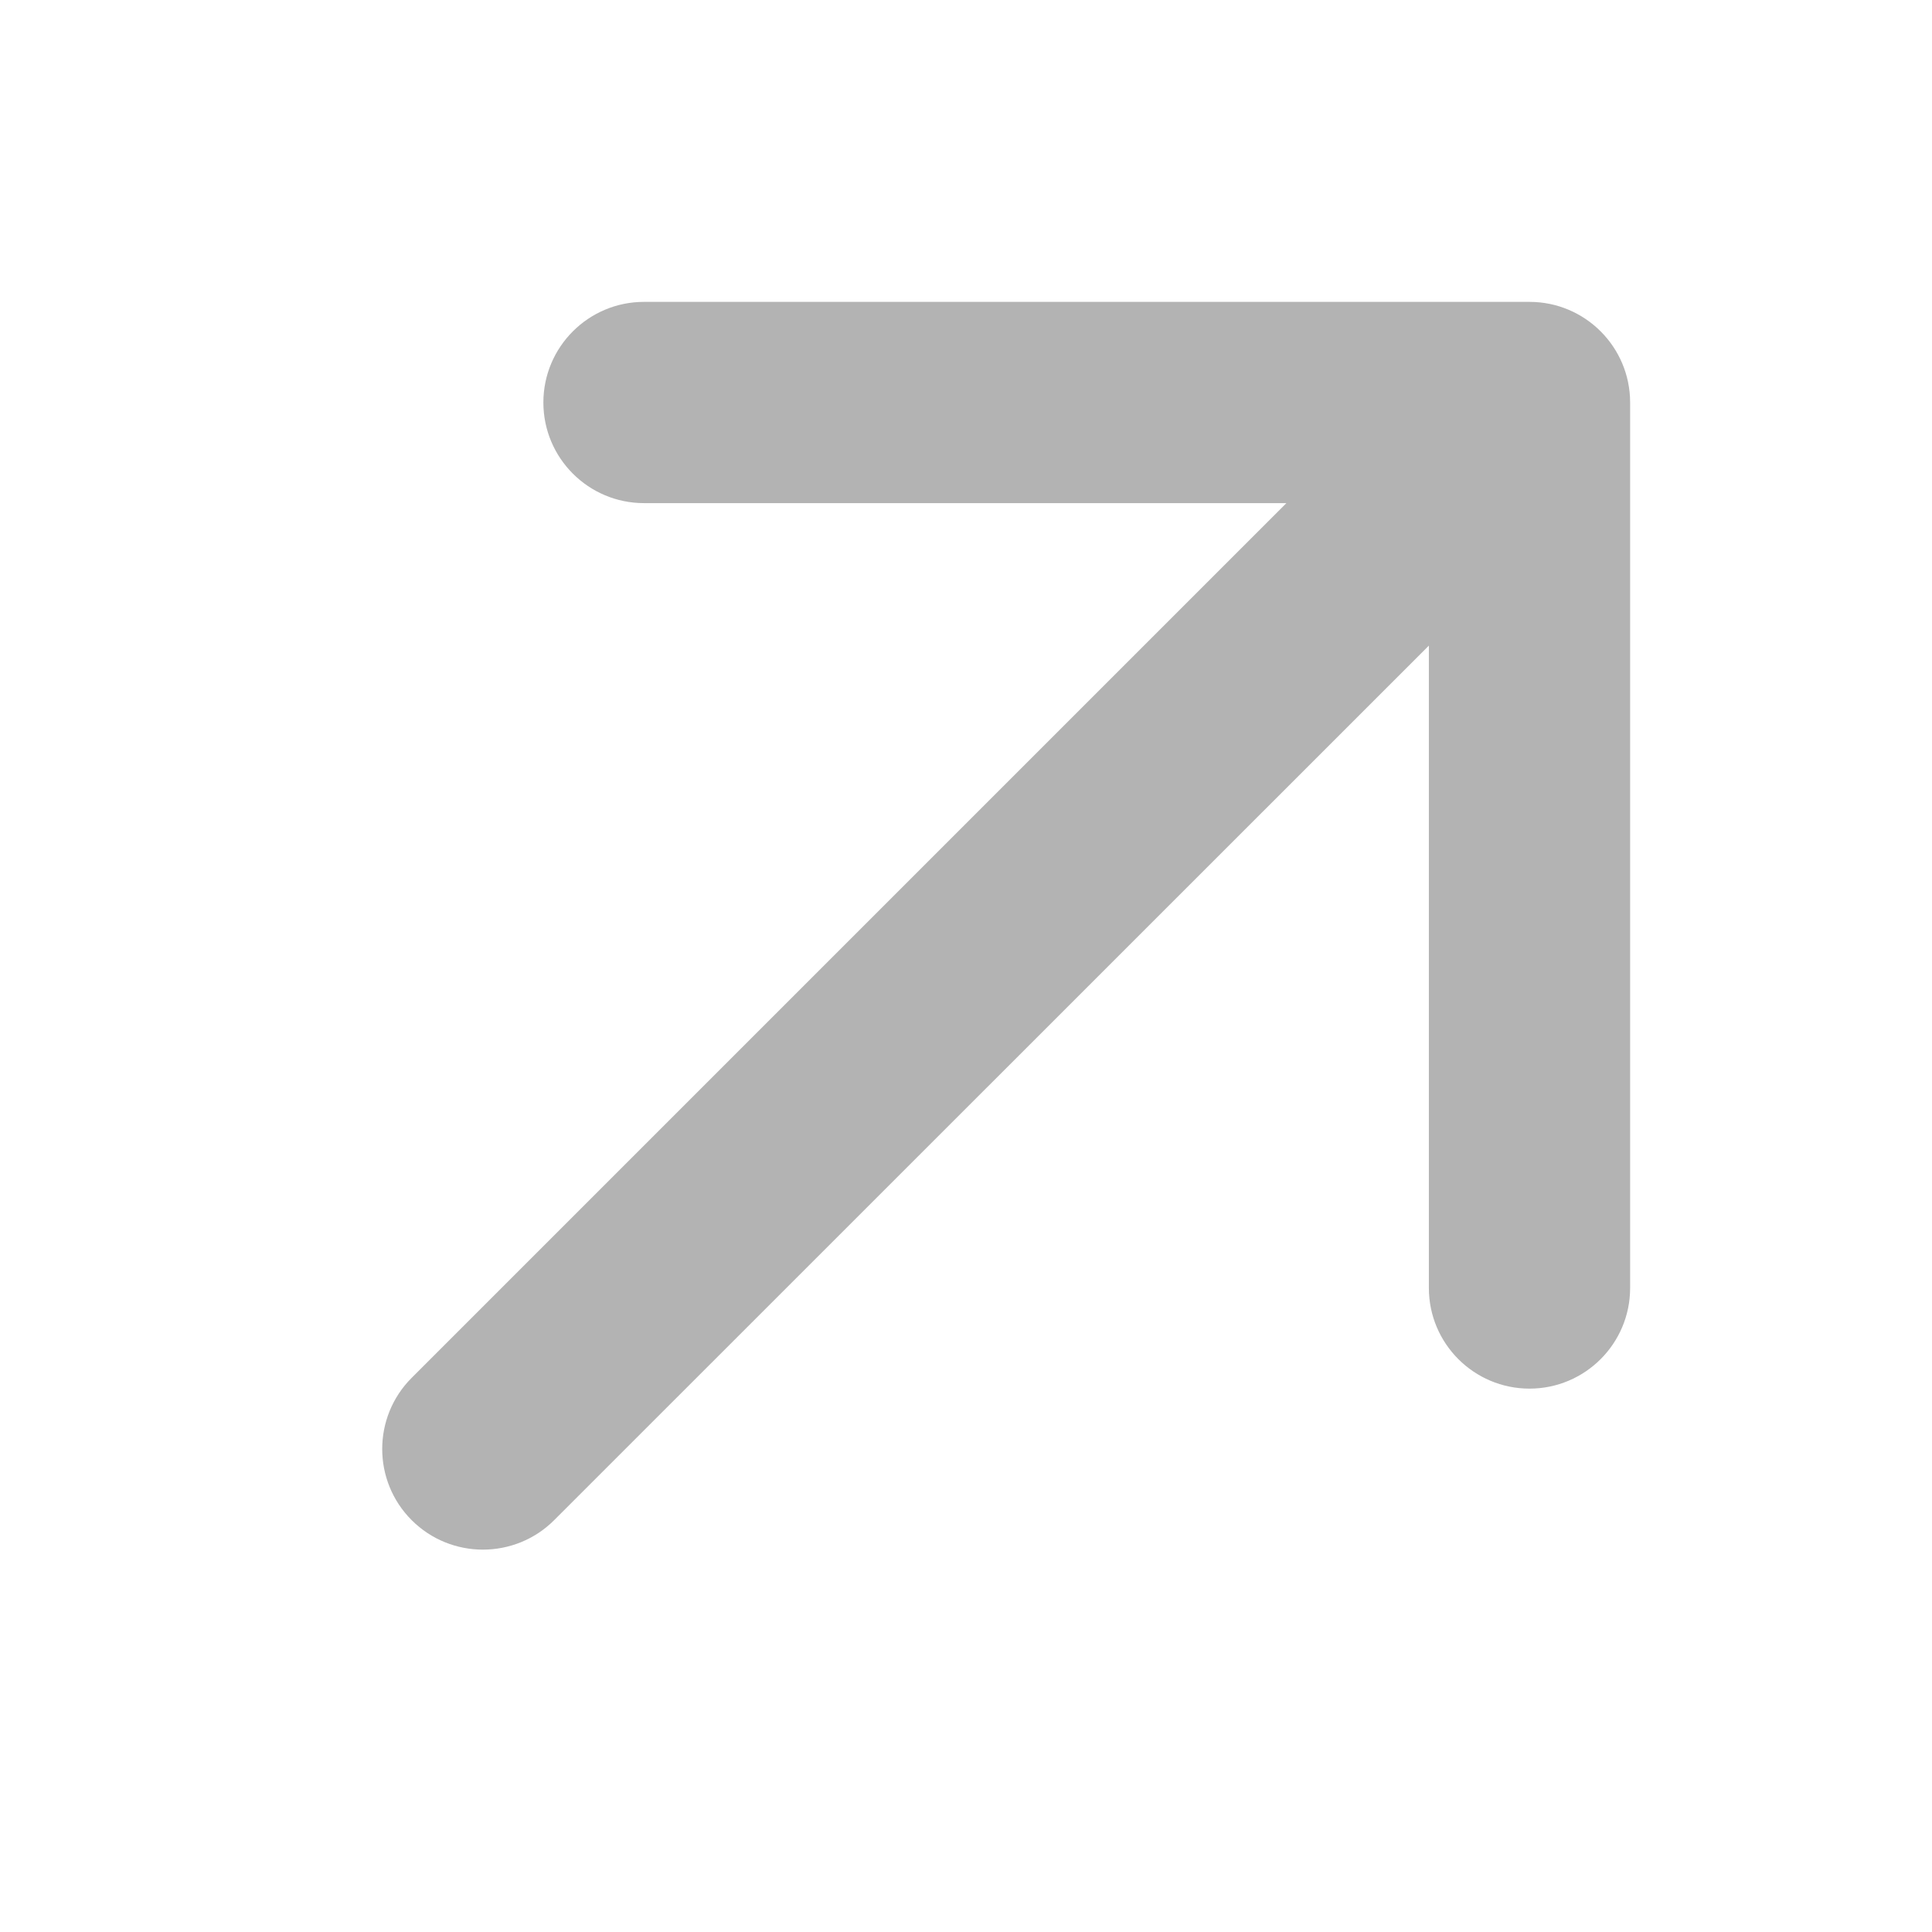
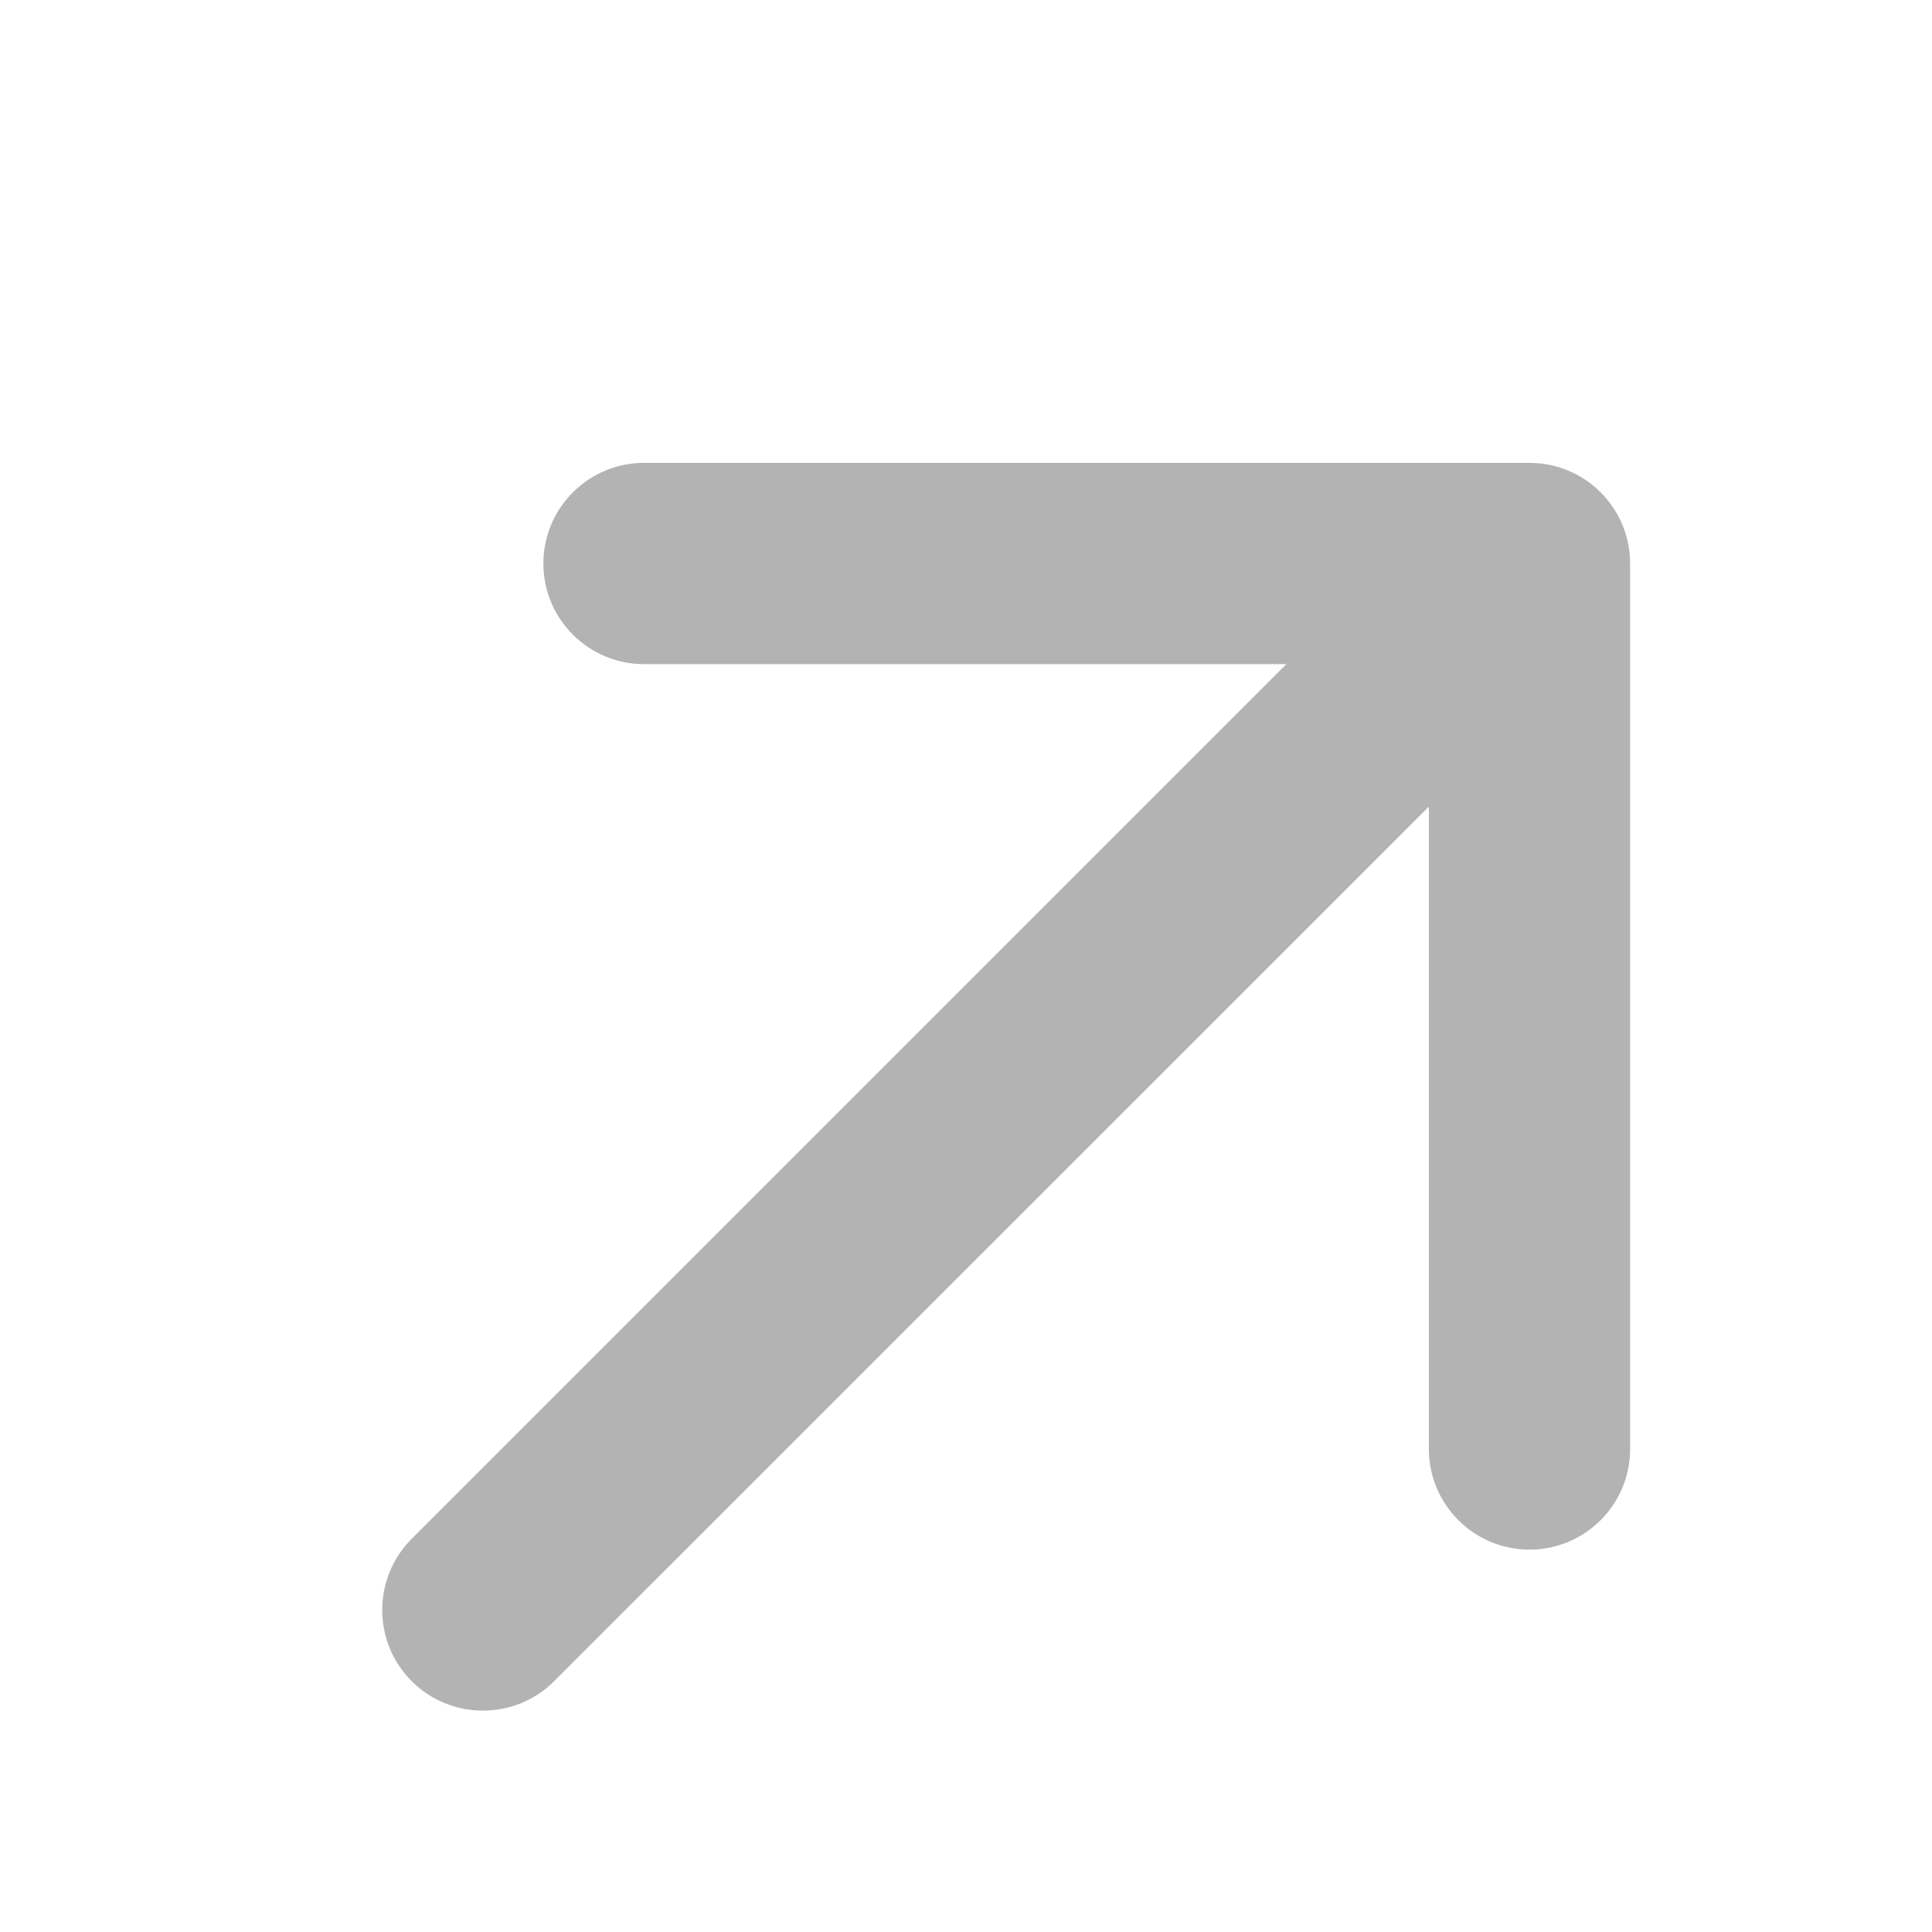
<svg xmlns="http://www.w3.org/2000/svg" width="12" height="12" viewBox="0 0 12 12" fill="none">
-   <path d="M9.5 1.875C9.845 1.875 10.125 2.155 10.125 2.5V8C10.125 8.345 9.845 8.625 9.5 8.625C9.155 8.625 8.875 8.345 8.875 8V4.01L3.442 9.442C3.198 9.686 2.801 9.686 2.557 9.442C2.313 9.198 2.313 8.802 2.557 8.558L7.99 3.125H4C3.655 3.125 3.375 2.845 3.375 2.5C3.375 2.155 3.655 1.875 4 1.875H9.5Z" fill="#B3B3B3" />
+   <path d="M9.5 2.875C9.845 2.875 10.125 3.155 10.125 3.5V9C10.125 9.345 9.845 9.625 9.5 9.625C9.155 9.625 8.875 9.345 8.875 9V5.01L3.442 10.442C3.198 10.686 2.801 10.686 2.557 10.442C2.313 10.198 2.313 9.802 2.557 9.558L7.99 4.125H4C3.655 4.125 3.375 3.845 3.375 3.5C3.375 3.155 3.655 2.875 4 2.875H9.5Z" fill="#B3B3B3" />
</svg>
